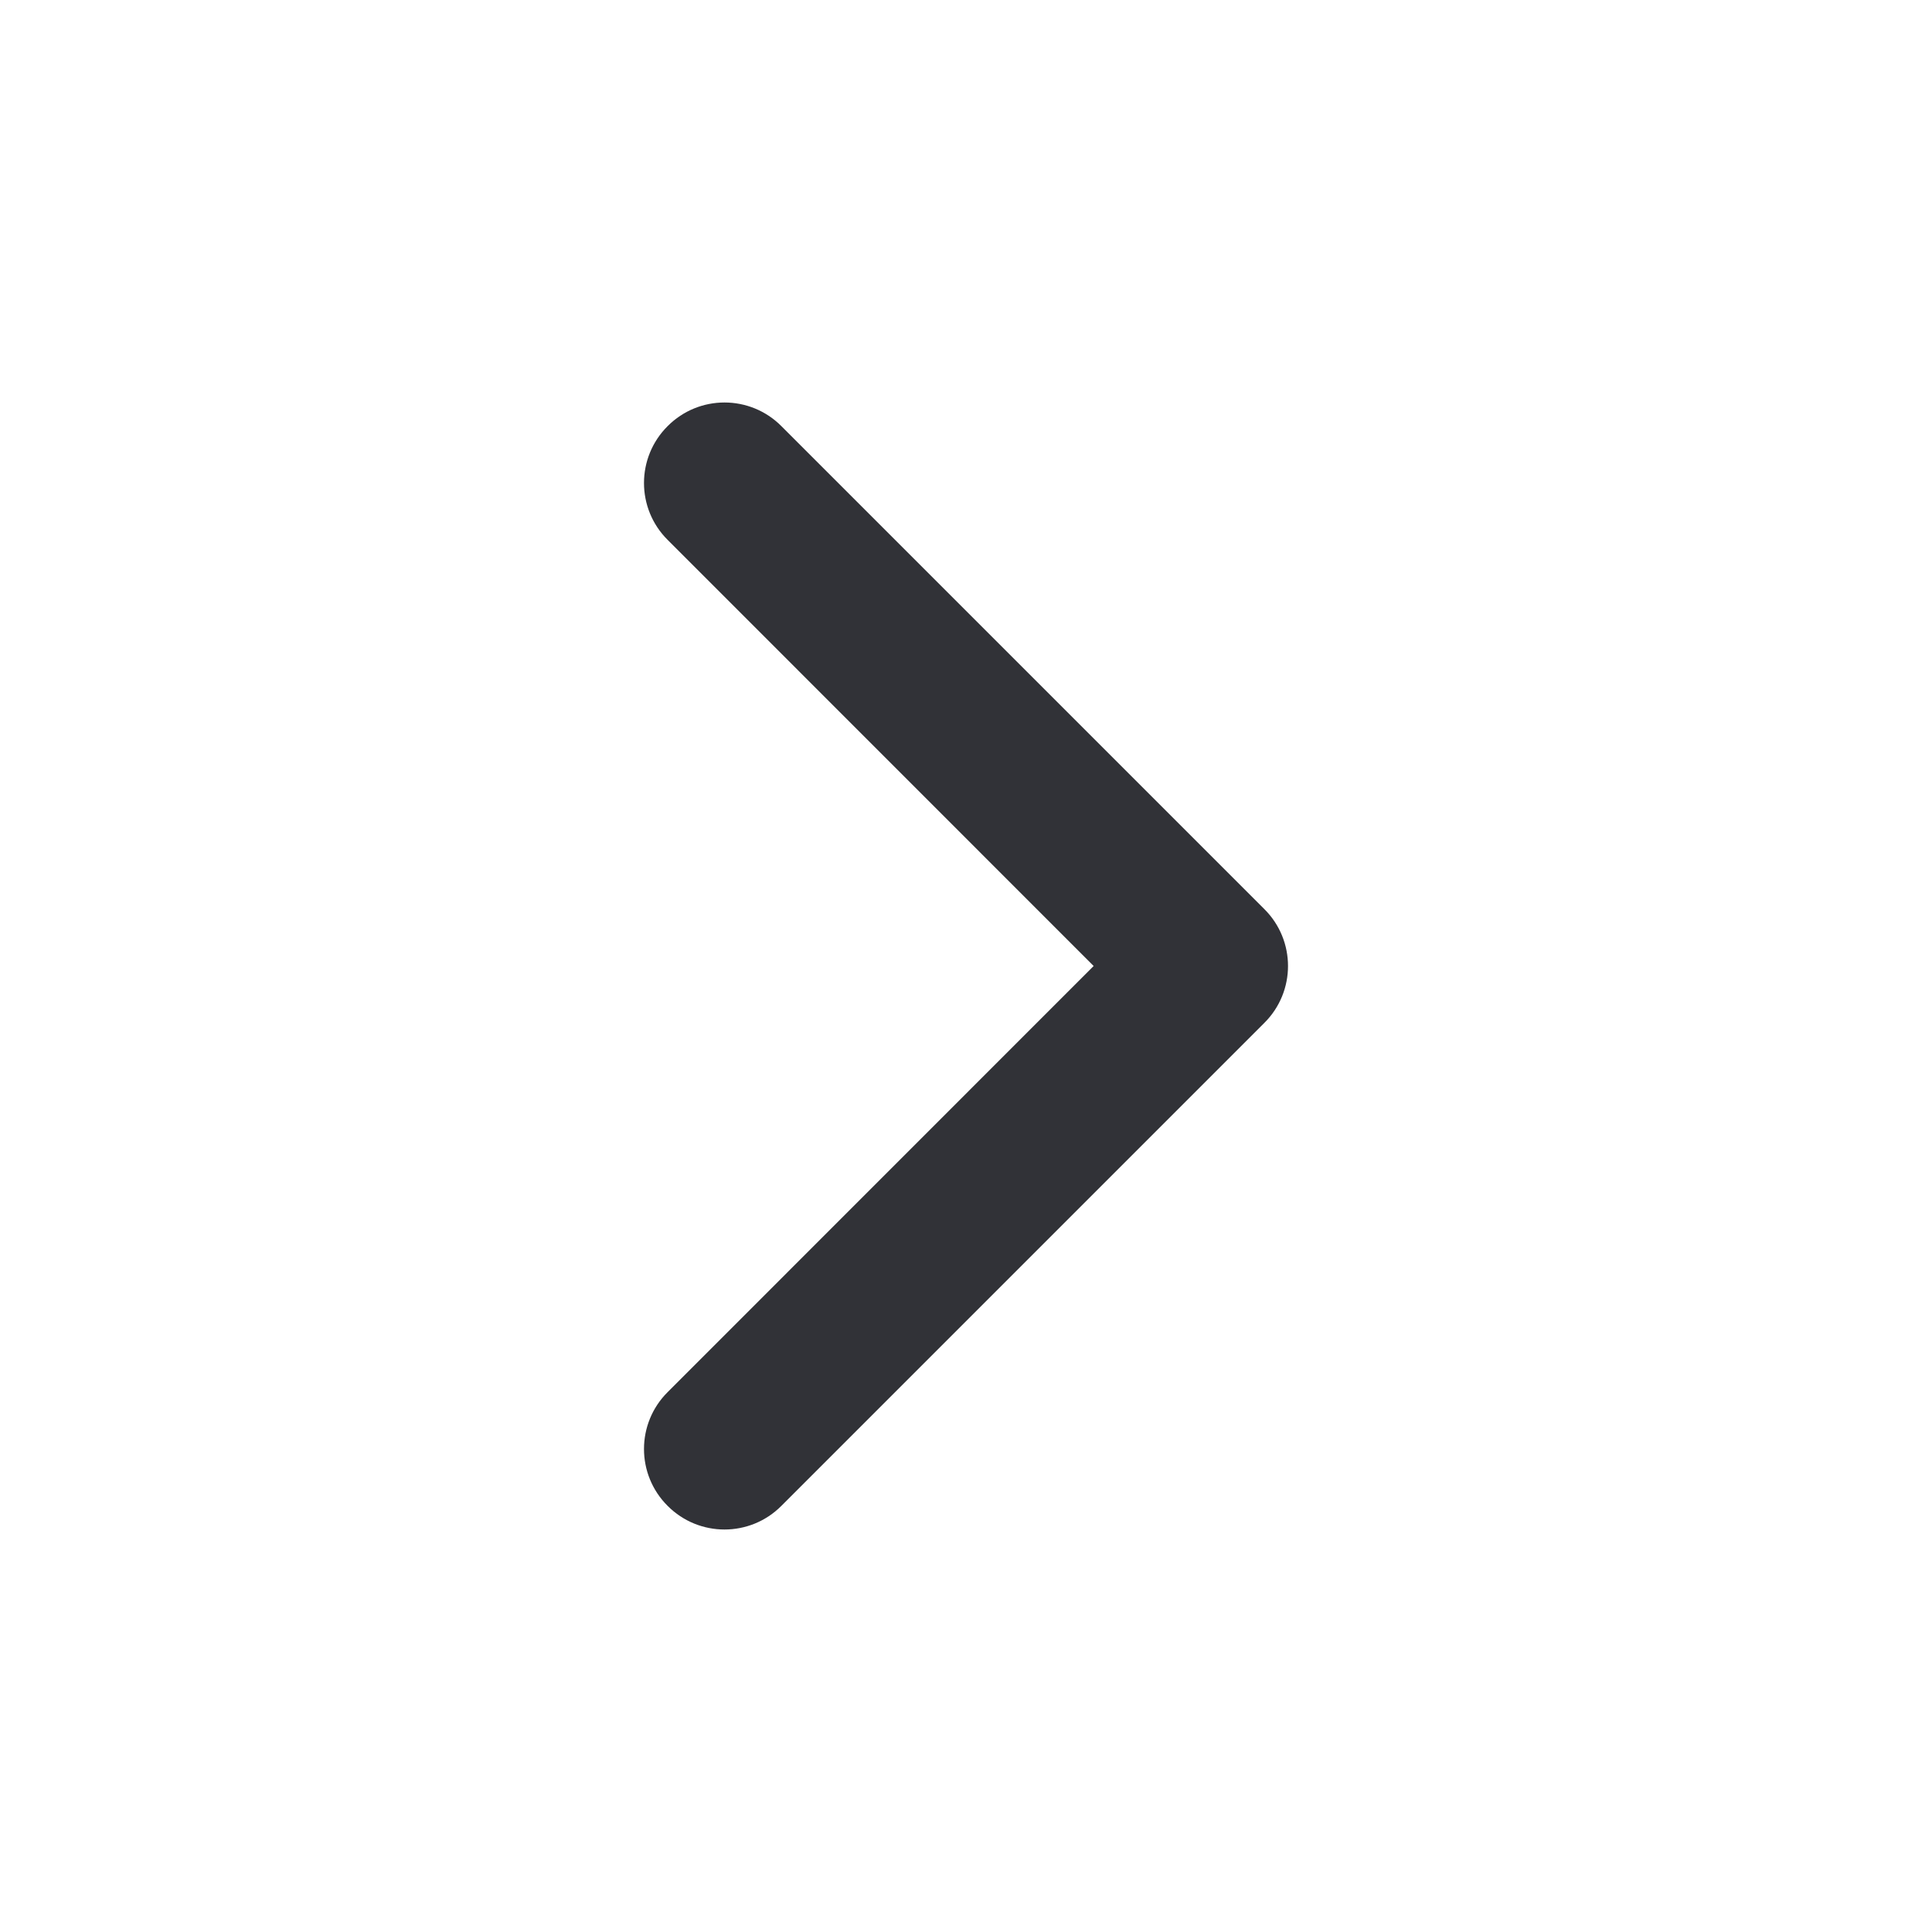
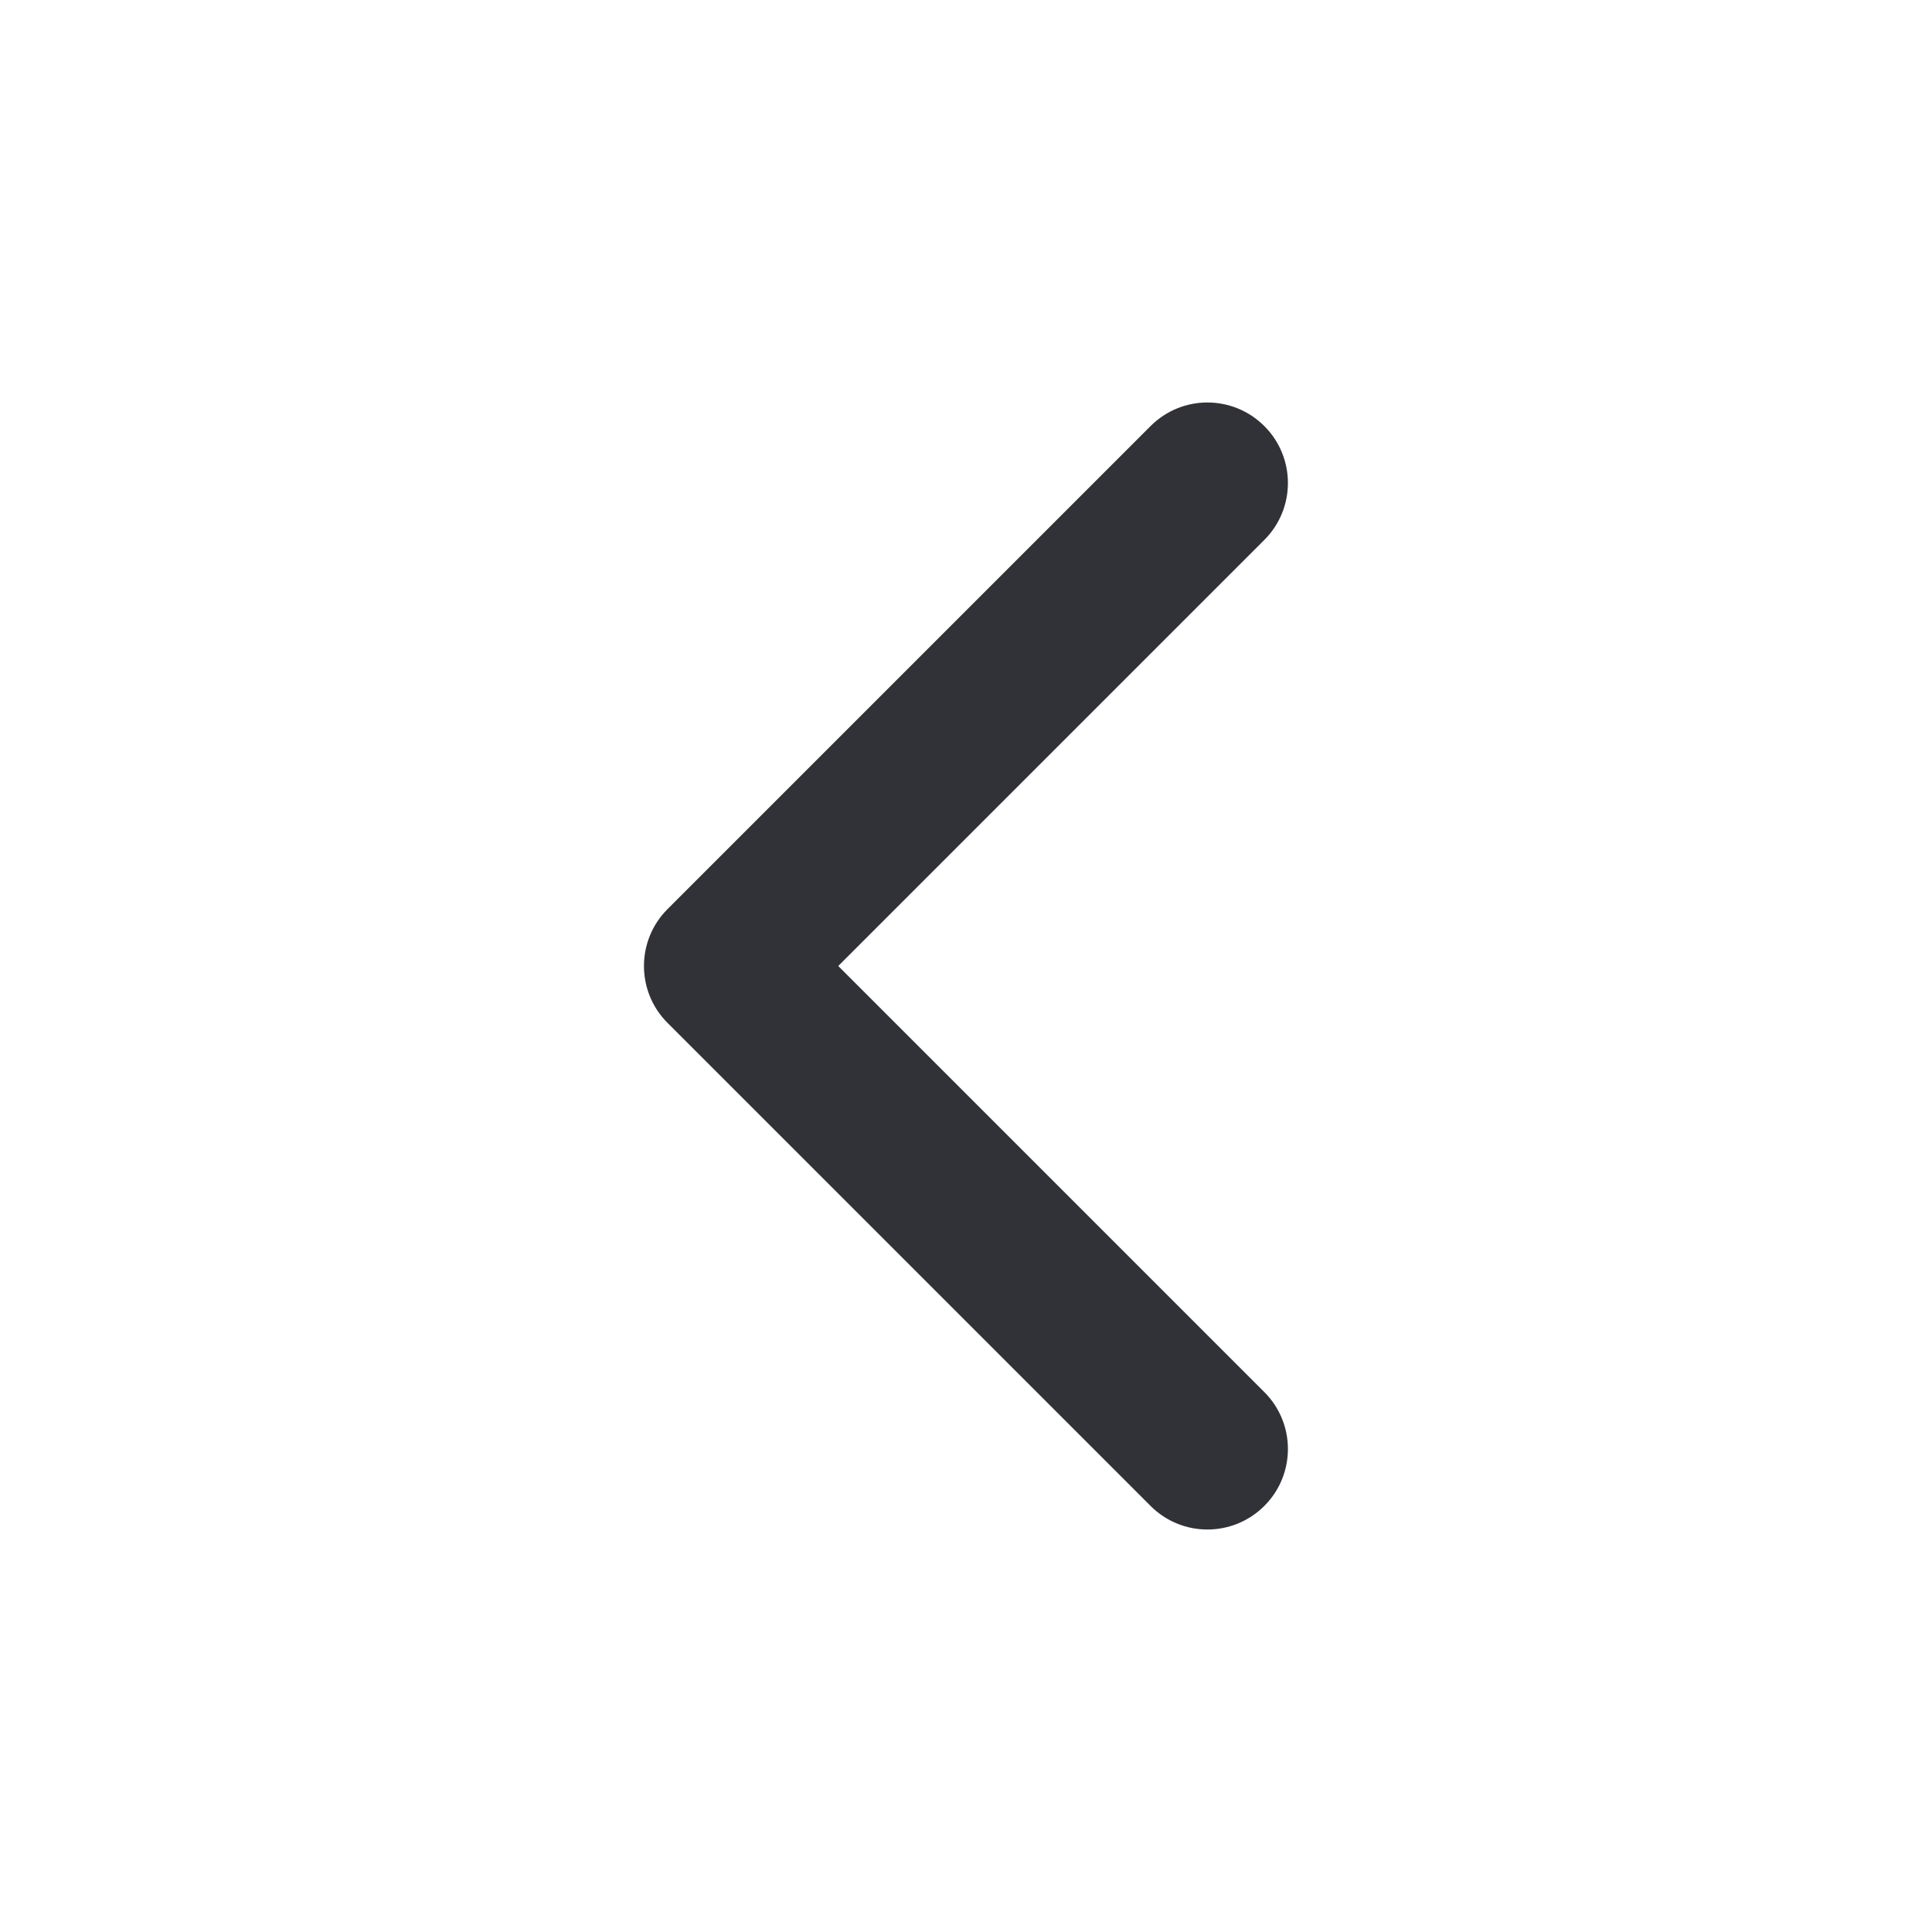
<svg xmlns="http://www.w3.org/2000/svg" width="16" height="16" viewBox="0 0 16 16" fill="none">
-   <path fill-rule="evenodd" clip-rule="evenodd" d="M5.529 3.529C5.789 3.268 6.211 3.268 6.471 3.529L10.471 7.529C10.732 7.789 10.732 8.211 10.471 8.471L6.471 12.471C6.211 12.732 5.789 12.732 5.529 12.471C5.268 12.211 5.268 11.789 5.529 11.529L9.057 8L5.529 4.471C5.268 4.211 5.268 3.789 5.529 3.529Z" fill="#313237" />
+   <path fill-rule="evenodd" clip-rule="evenodd" d="M10.471 3.529C10.21 3.268 9.788 3.268 9.528 3.529L5.528 7.529C5.268 7.789 5.268 8.211 5.528 8.471L9.528 12.471C9.788 12.732 10.21 12.732 10.471 12.471C10.731 12.211 10.731 11.789 10.471 11.529L6.942 8L10.471 4.471C10.731 4.211 10.731 3.789 10.471 3.529Z" fill="#313237" />
</svg>
